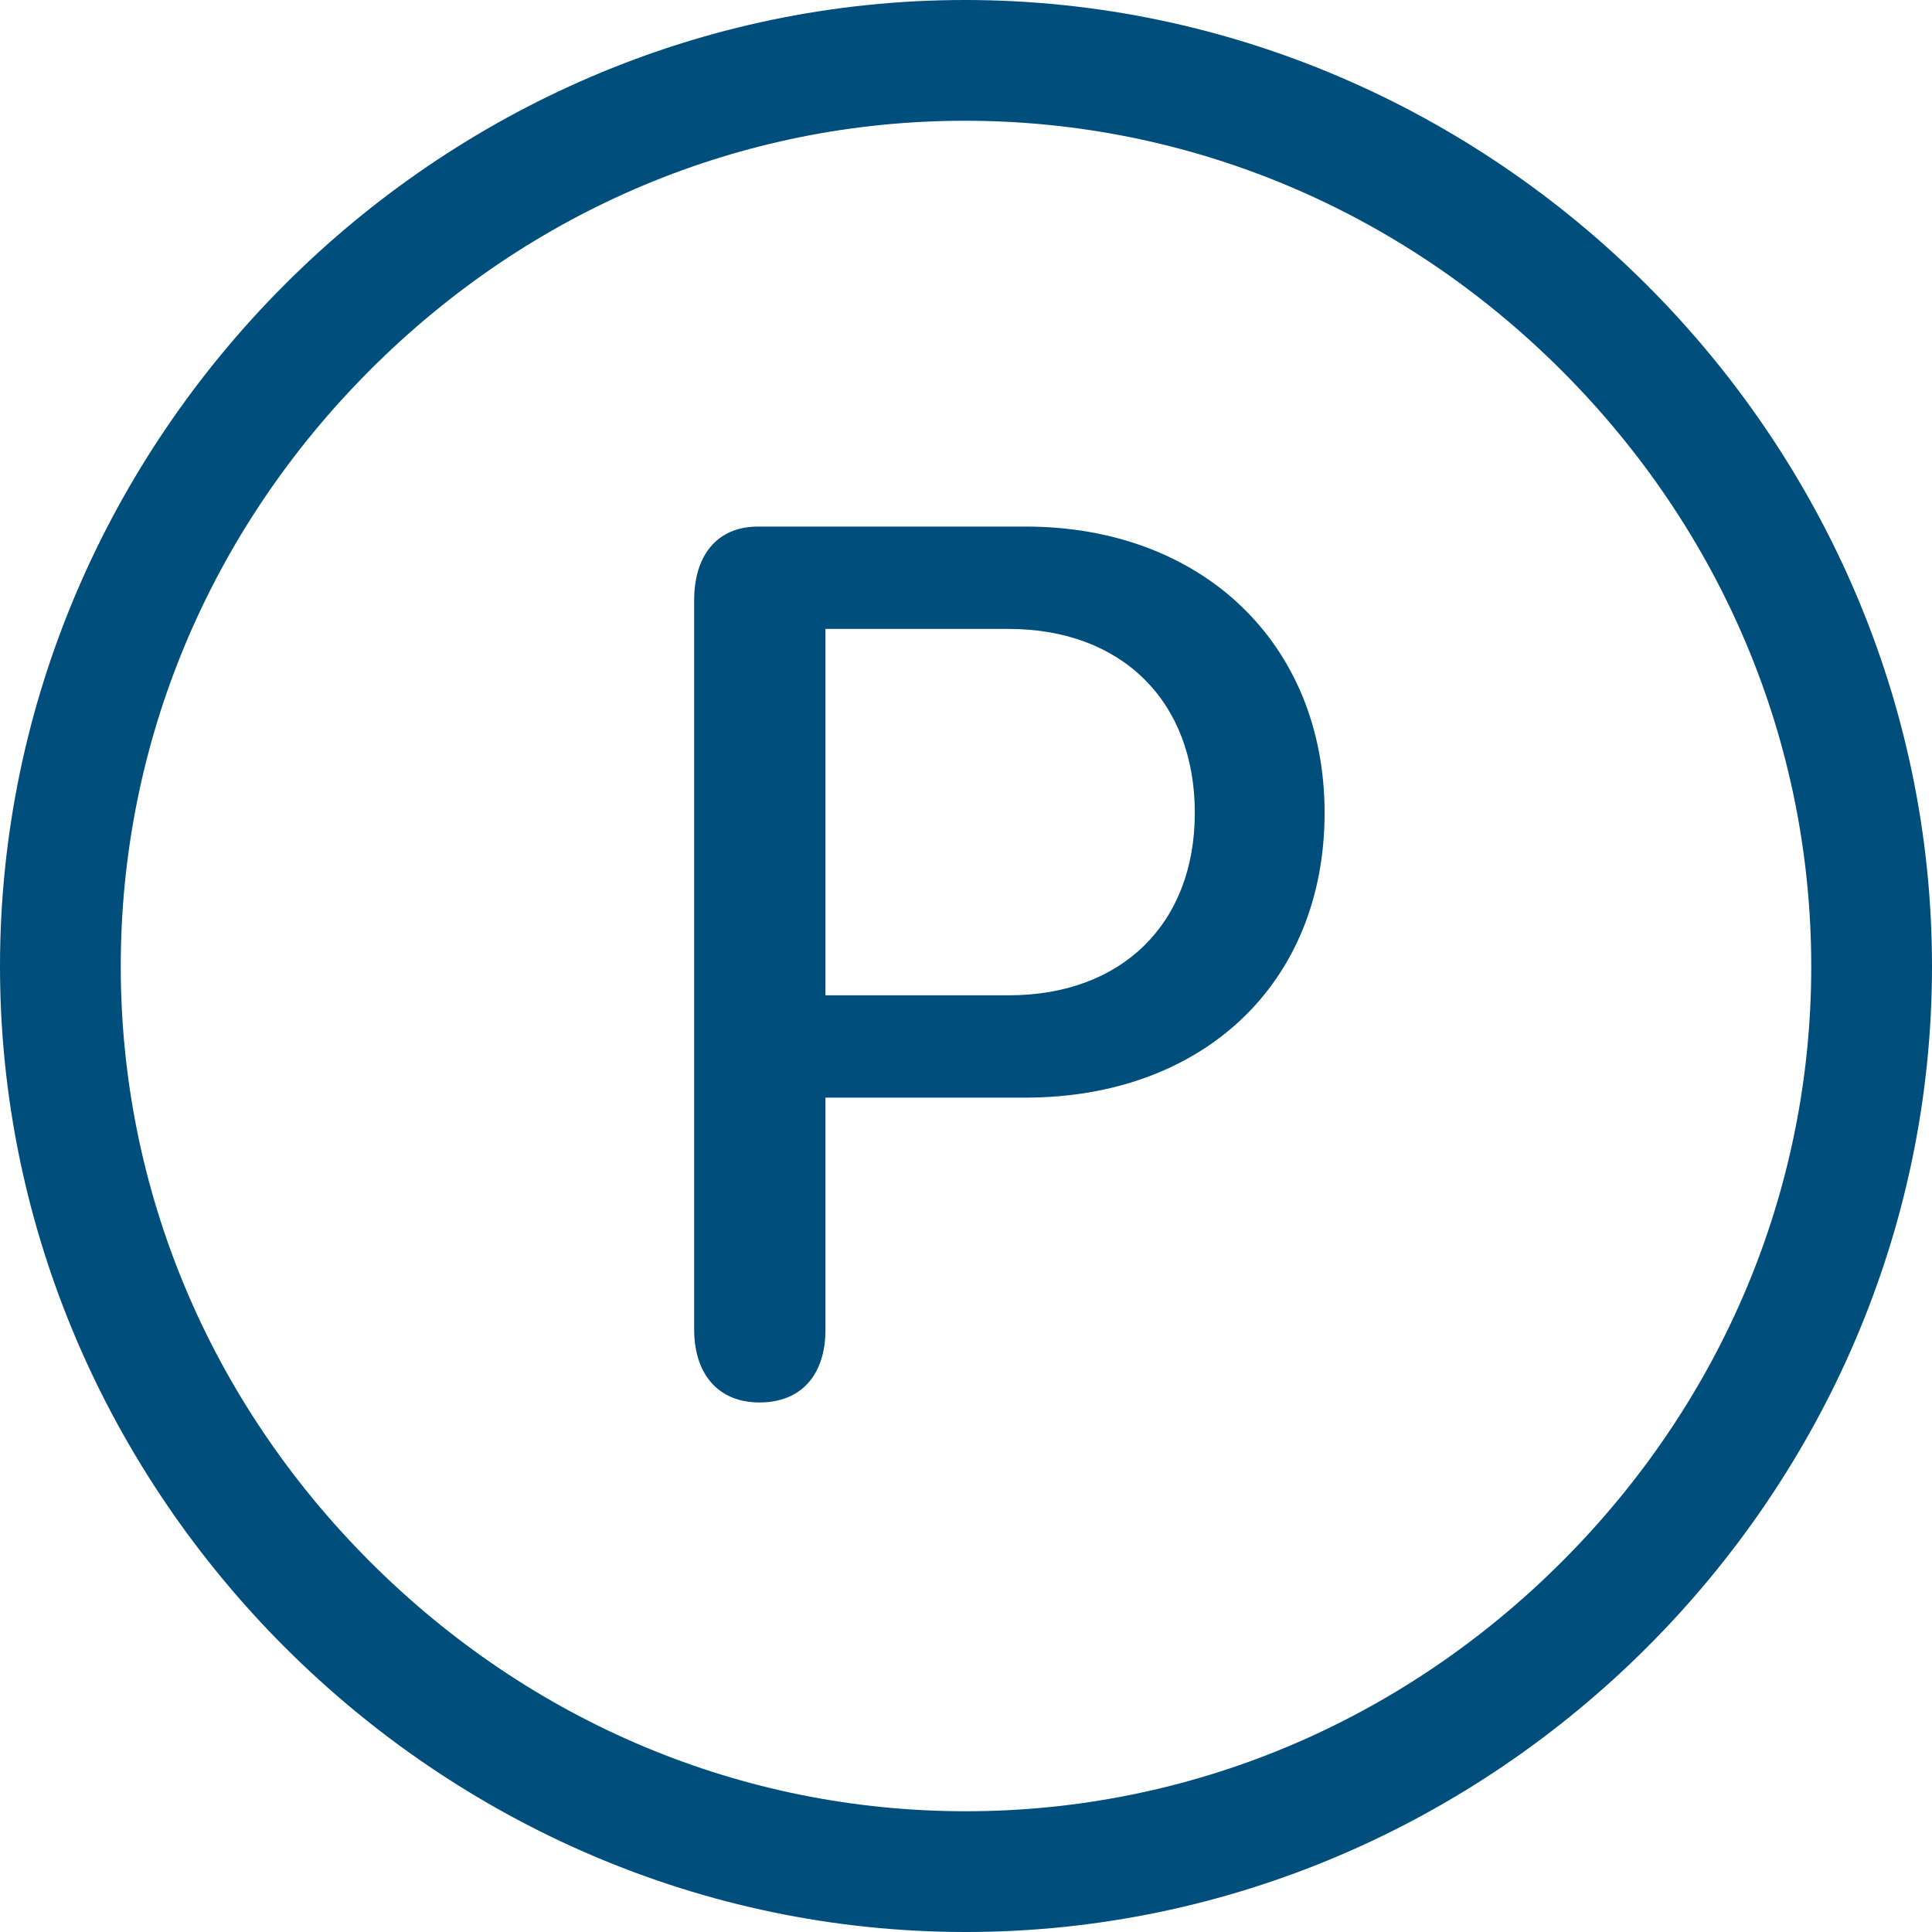
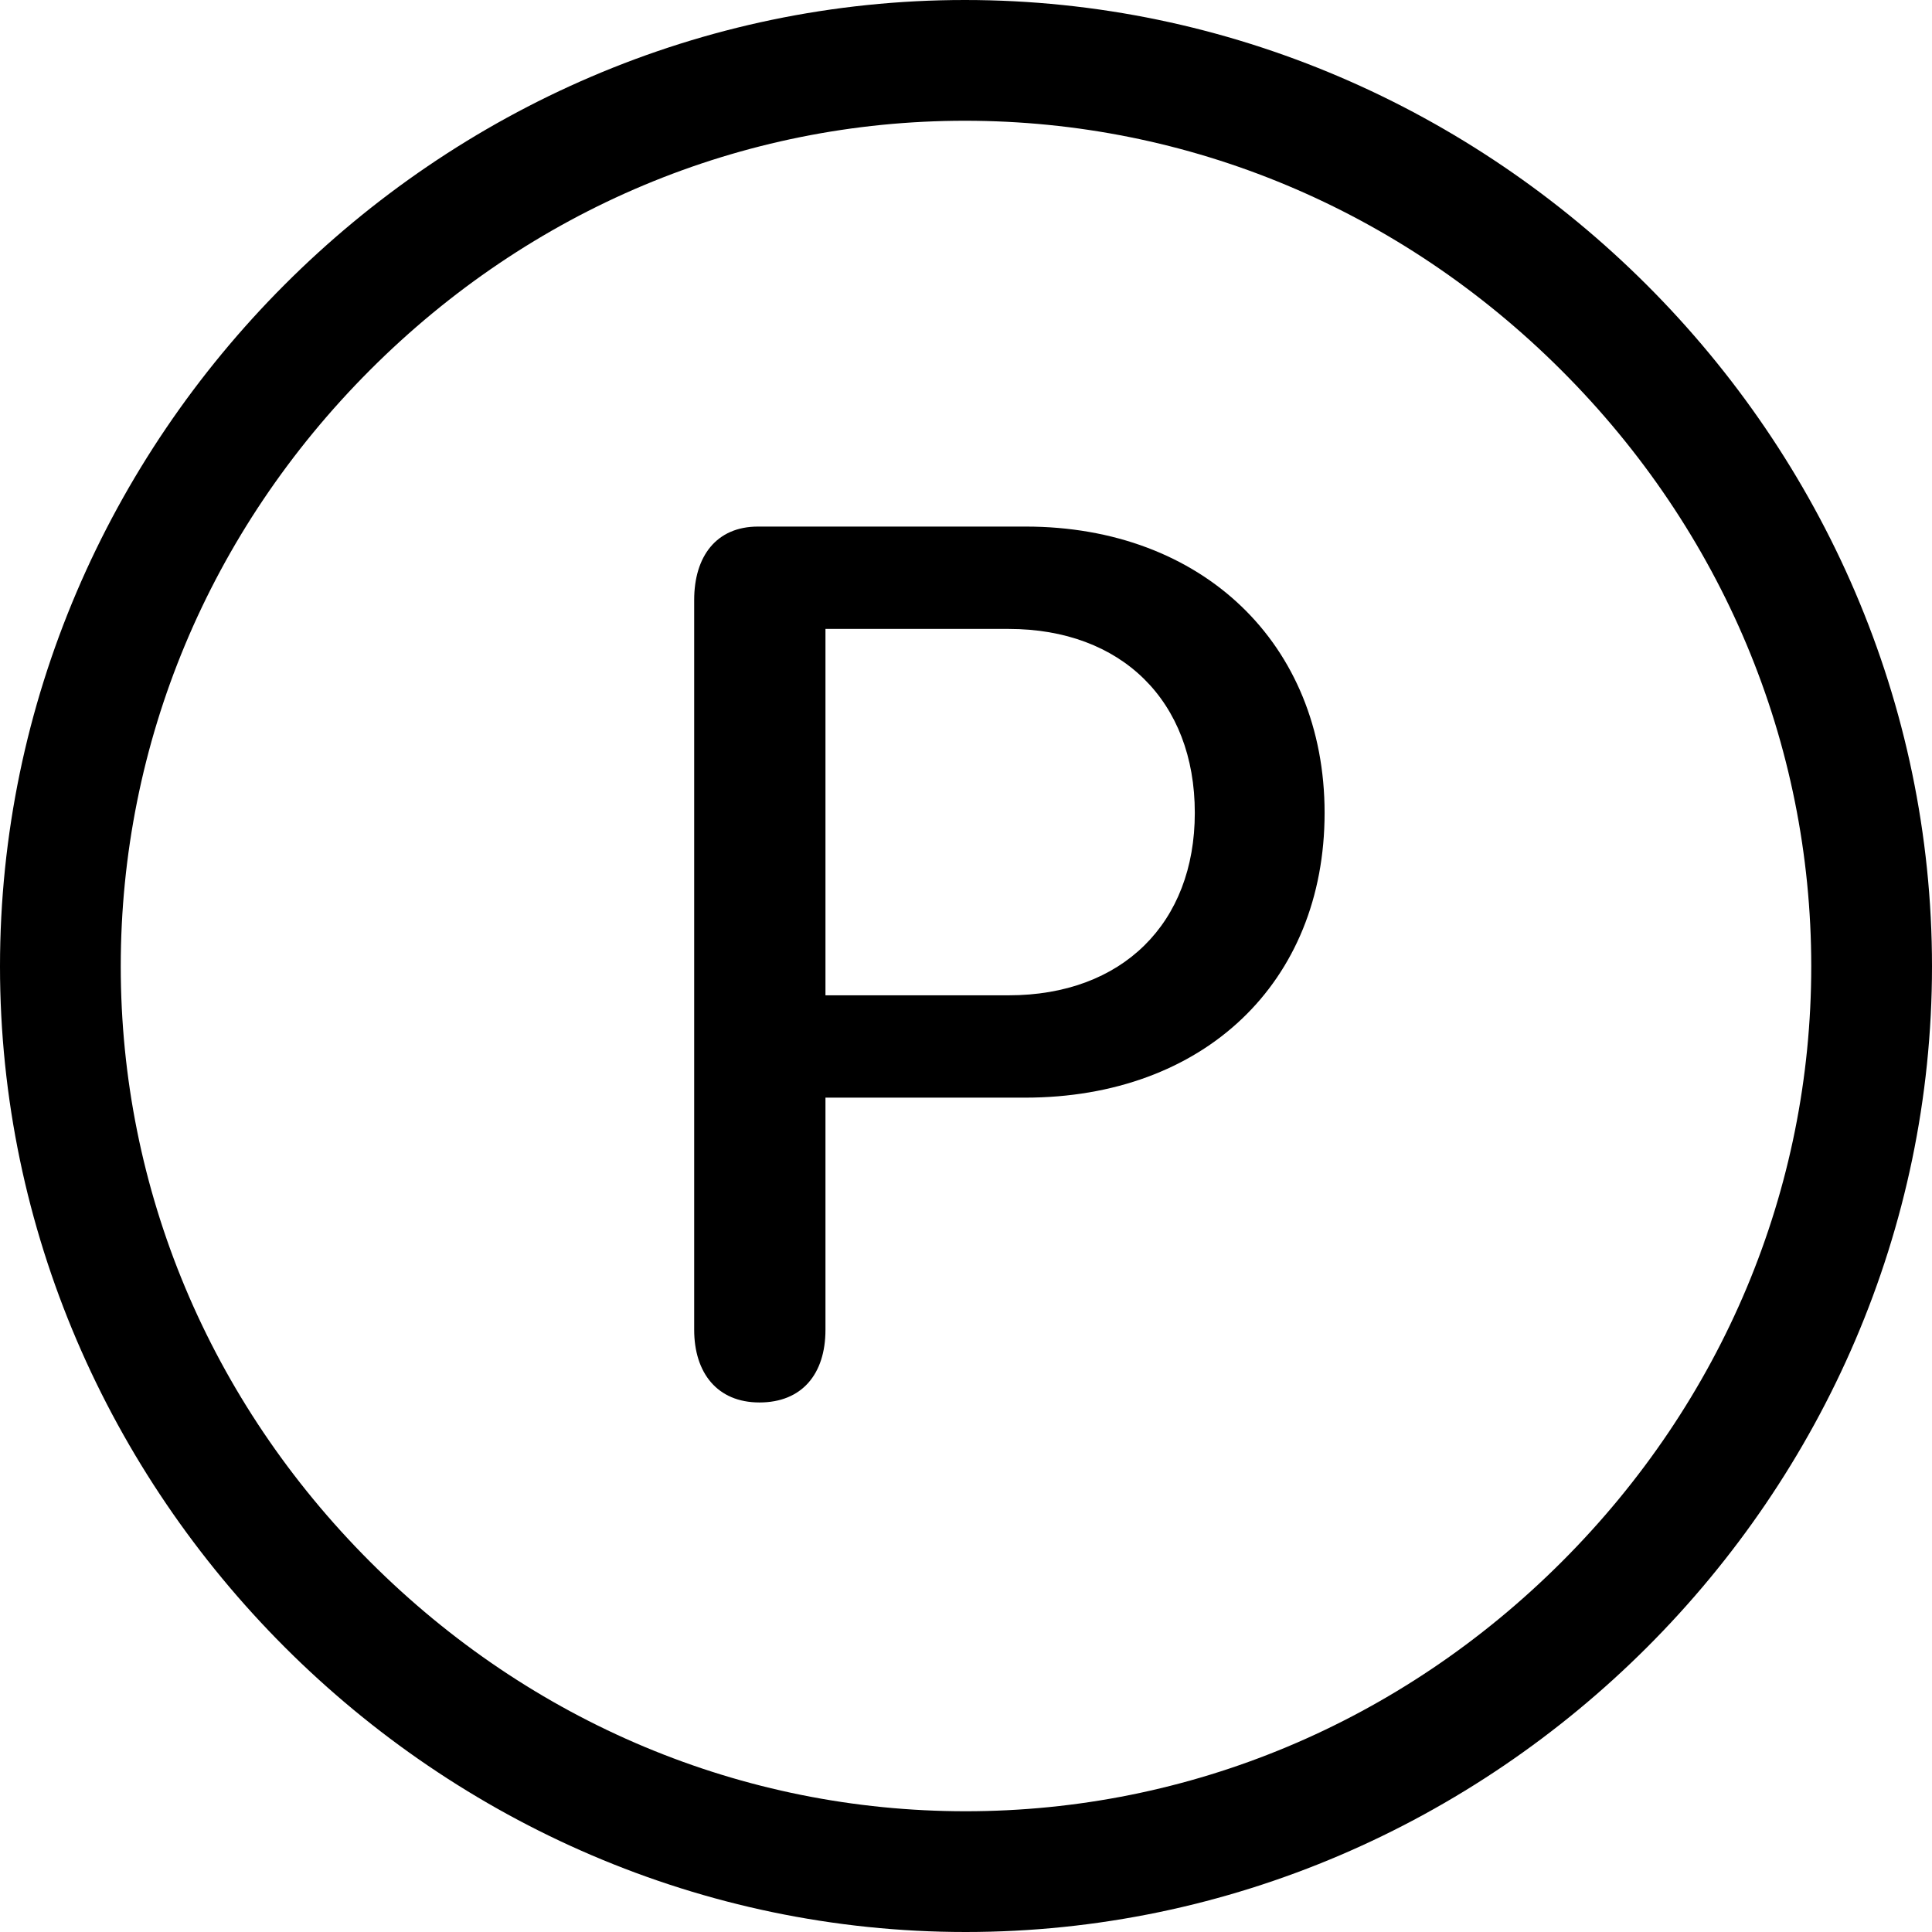
<svg xmlns="http://www.w3.org/2000/svg" version="1.1" id="Layer_1" x="0px" y="0px" viewBox="0 0 128 128" style="enable-background:new 0 0 128 128;" xml:space="preserve">
-   <path style="fill:#004E7C;" d="M63.975,128C99.01,128,128,99.01,128,64.025C128,28.99,98.961,0,63.926,0C28.941,0,0,28.99,0,64.025  C0,99.01,28.99,128,63.975,128z M63.976,120c-14.784,0-28.794-5.869-39.451-16.525C13.869,92.818,8,78.808,8,64.024  c0-14.81,5.862-28.837,16.505-39.498C35.146,13.869,49.146,8,63.926,8c14.812,0,28.847,5.872,39.521,16.534  C114.121,35.197,120,49.222,120,64.024c0,14.785-5.87,28.795-16.529,39.449C92.808,114.131,78.781,120,63.976,120z" />
-   <path style="fill:#004E7C;" d="M50.316,92.917c2.801,0,4.373-1.867,4.373-4.815v-15.38h13.218c11.842,0,19.851-7.616,19.851-18.868  c0-11.203-8.108-18.967-19.802-18.967H50.217c-2.752,0-4.226,1.966-4.226,4.865v48.35C45.992,90.951,47.515,92.917,50.316,92.917z   M54.689,65.941V41.668h12.137c7.469,0,12.333,4.766,12.333,12.186c0,7.321-4.815,12.088-12.333,12.088H54.689z" />
+   <path d="M63.975,128C99.01,128,128,99.01,128,64.025C128,28.99,98.961,0,63.926,0C28.941,0,0,28.99,0,64.025  C0,99.01,28.99,128,63.975,128z M63.976,120c-14.784,0-28.794-5.869-39.451-16.525C13.869,92.818,8,78.808,8,64.024  c0-14.81,5.862-28.837,16.505-39.498C35.146,13.869,49.146,8,63.926,8c14.812,0,28.847,5.872,39.521,16.534  C114.121,35.197,120,49.222,120,64.024c0,14.785-5.87,28.795-16.529,39.449C92.808,114.131,78.781,120,63.976,120z" />
+   <path d="M50.316,92.917c2.801,0,4.373-1.867,4.373-4.815v-15.38h13.218c11.842,0,19.851-7.616,19.851-18.868  c0-11.203-8.108-18.967-19.802-18.967H50.217c-2.752,0-4.226,1.966-4.226,4.865v48.35C45.992,90.951,47.515,92.917,50.316,92.917z   M54.689,65.941V41.668h12.137c7.469,0,12.333,4.766,12.333,12.186c0,7.321-4.815,12.088-12.333,12.088H54.689z" />
</svg>
